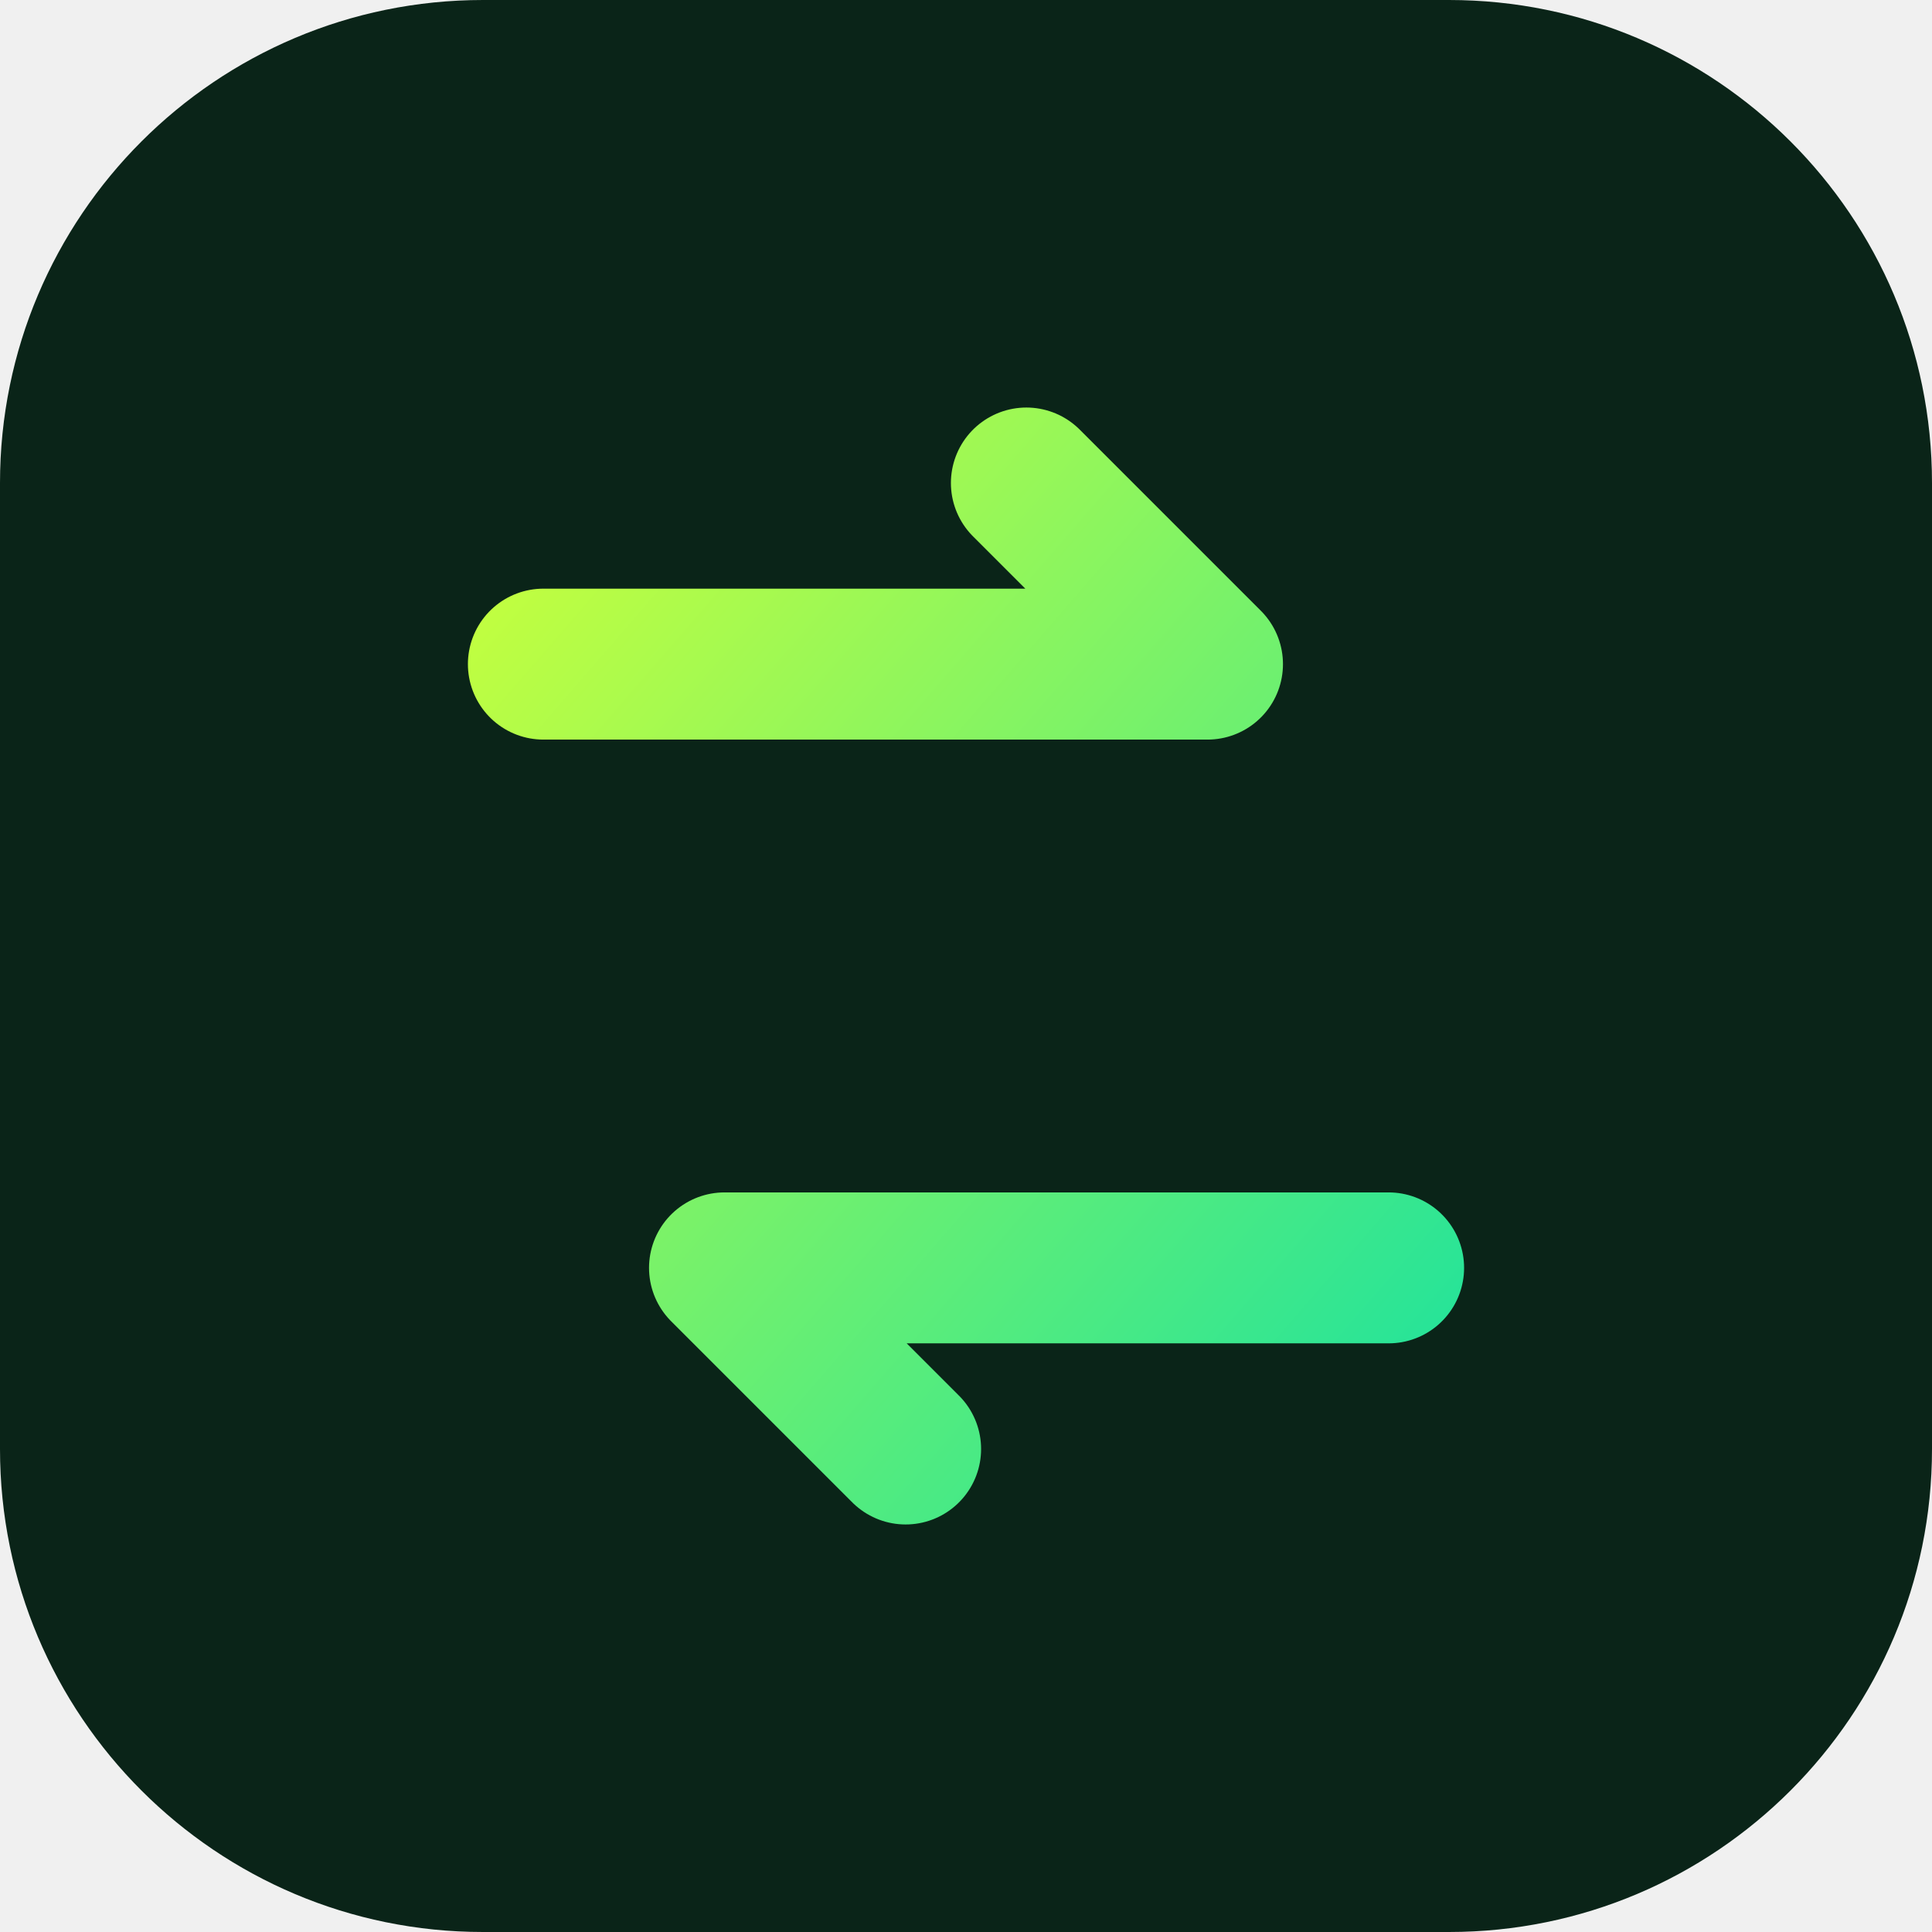
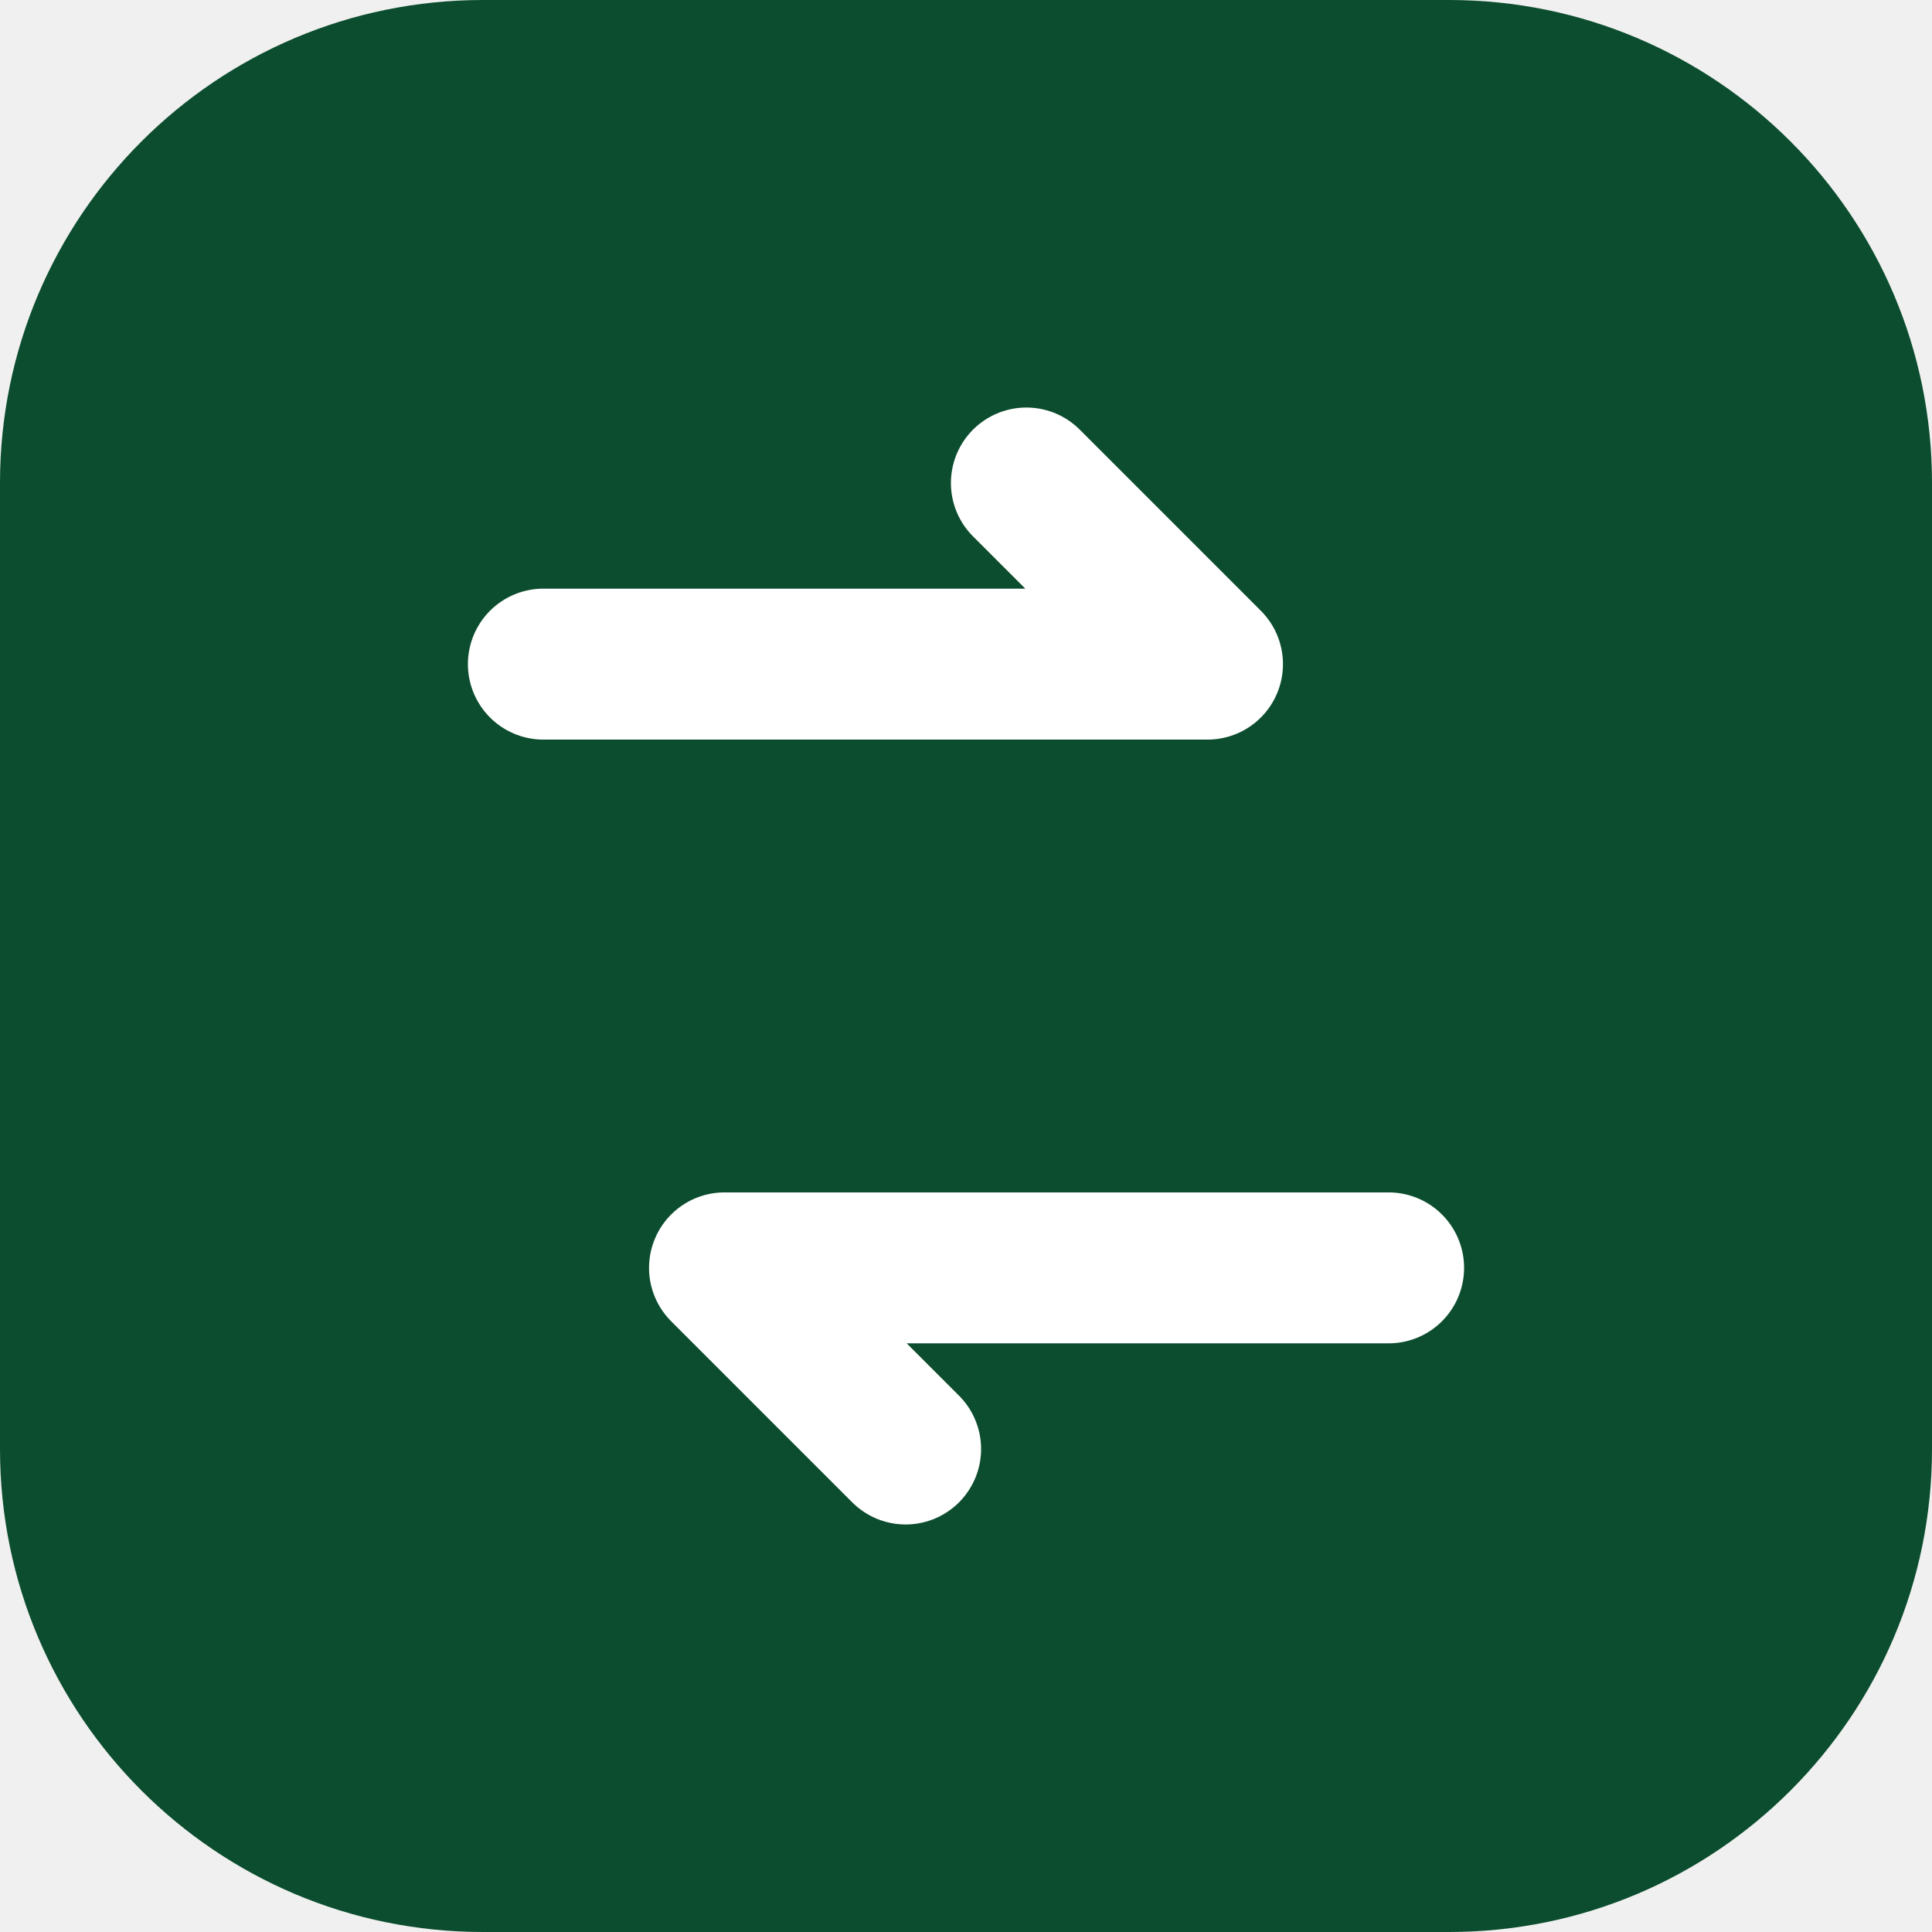
<svg xmlns="http://www.w3.org/2000/svg" viewBox="0 0 64 64">
-   <defs>
-     <linearGradient id="g" x1="0" y1="0" x2="1" y2="1">
-       <stop offset="0" stop-color="#C6FF3D" />
-       <stop offset="1" stop-color="#22E39B" />
-     </linearGradient>
-   </defs>
-   <rect width="64" height="64" rx="16" fill="#0a2418" />
-   <path d="M18 22h22l-6-6M46 42H24l6 6" fill="none" stroke="url(#g)" stroke-width="5" stroke-linecap="round" stroke-linejoin="round" />
+   <rect width="64" height="64" rx="16" fill="#0b4d2e" />
+   <path d="M18 22h22l-6-6M46 42H24l6 6" fill="none" stroke="#ffffff" stroke-width="5" stroke-linecap="round" stroke-linejoin="round" />
</svg>
